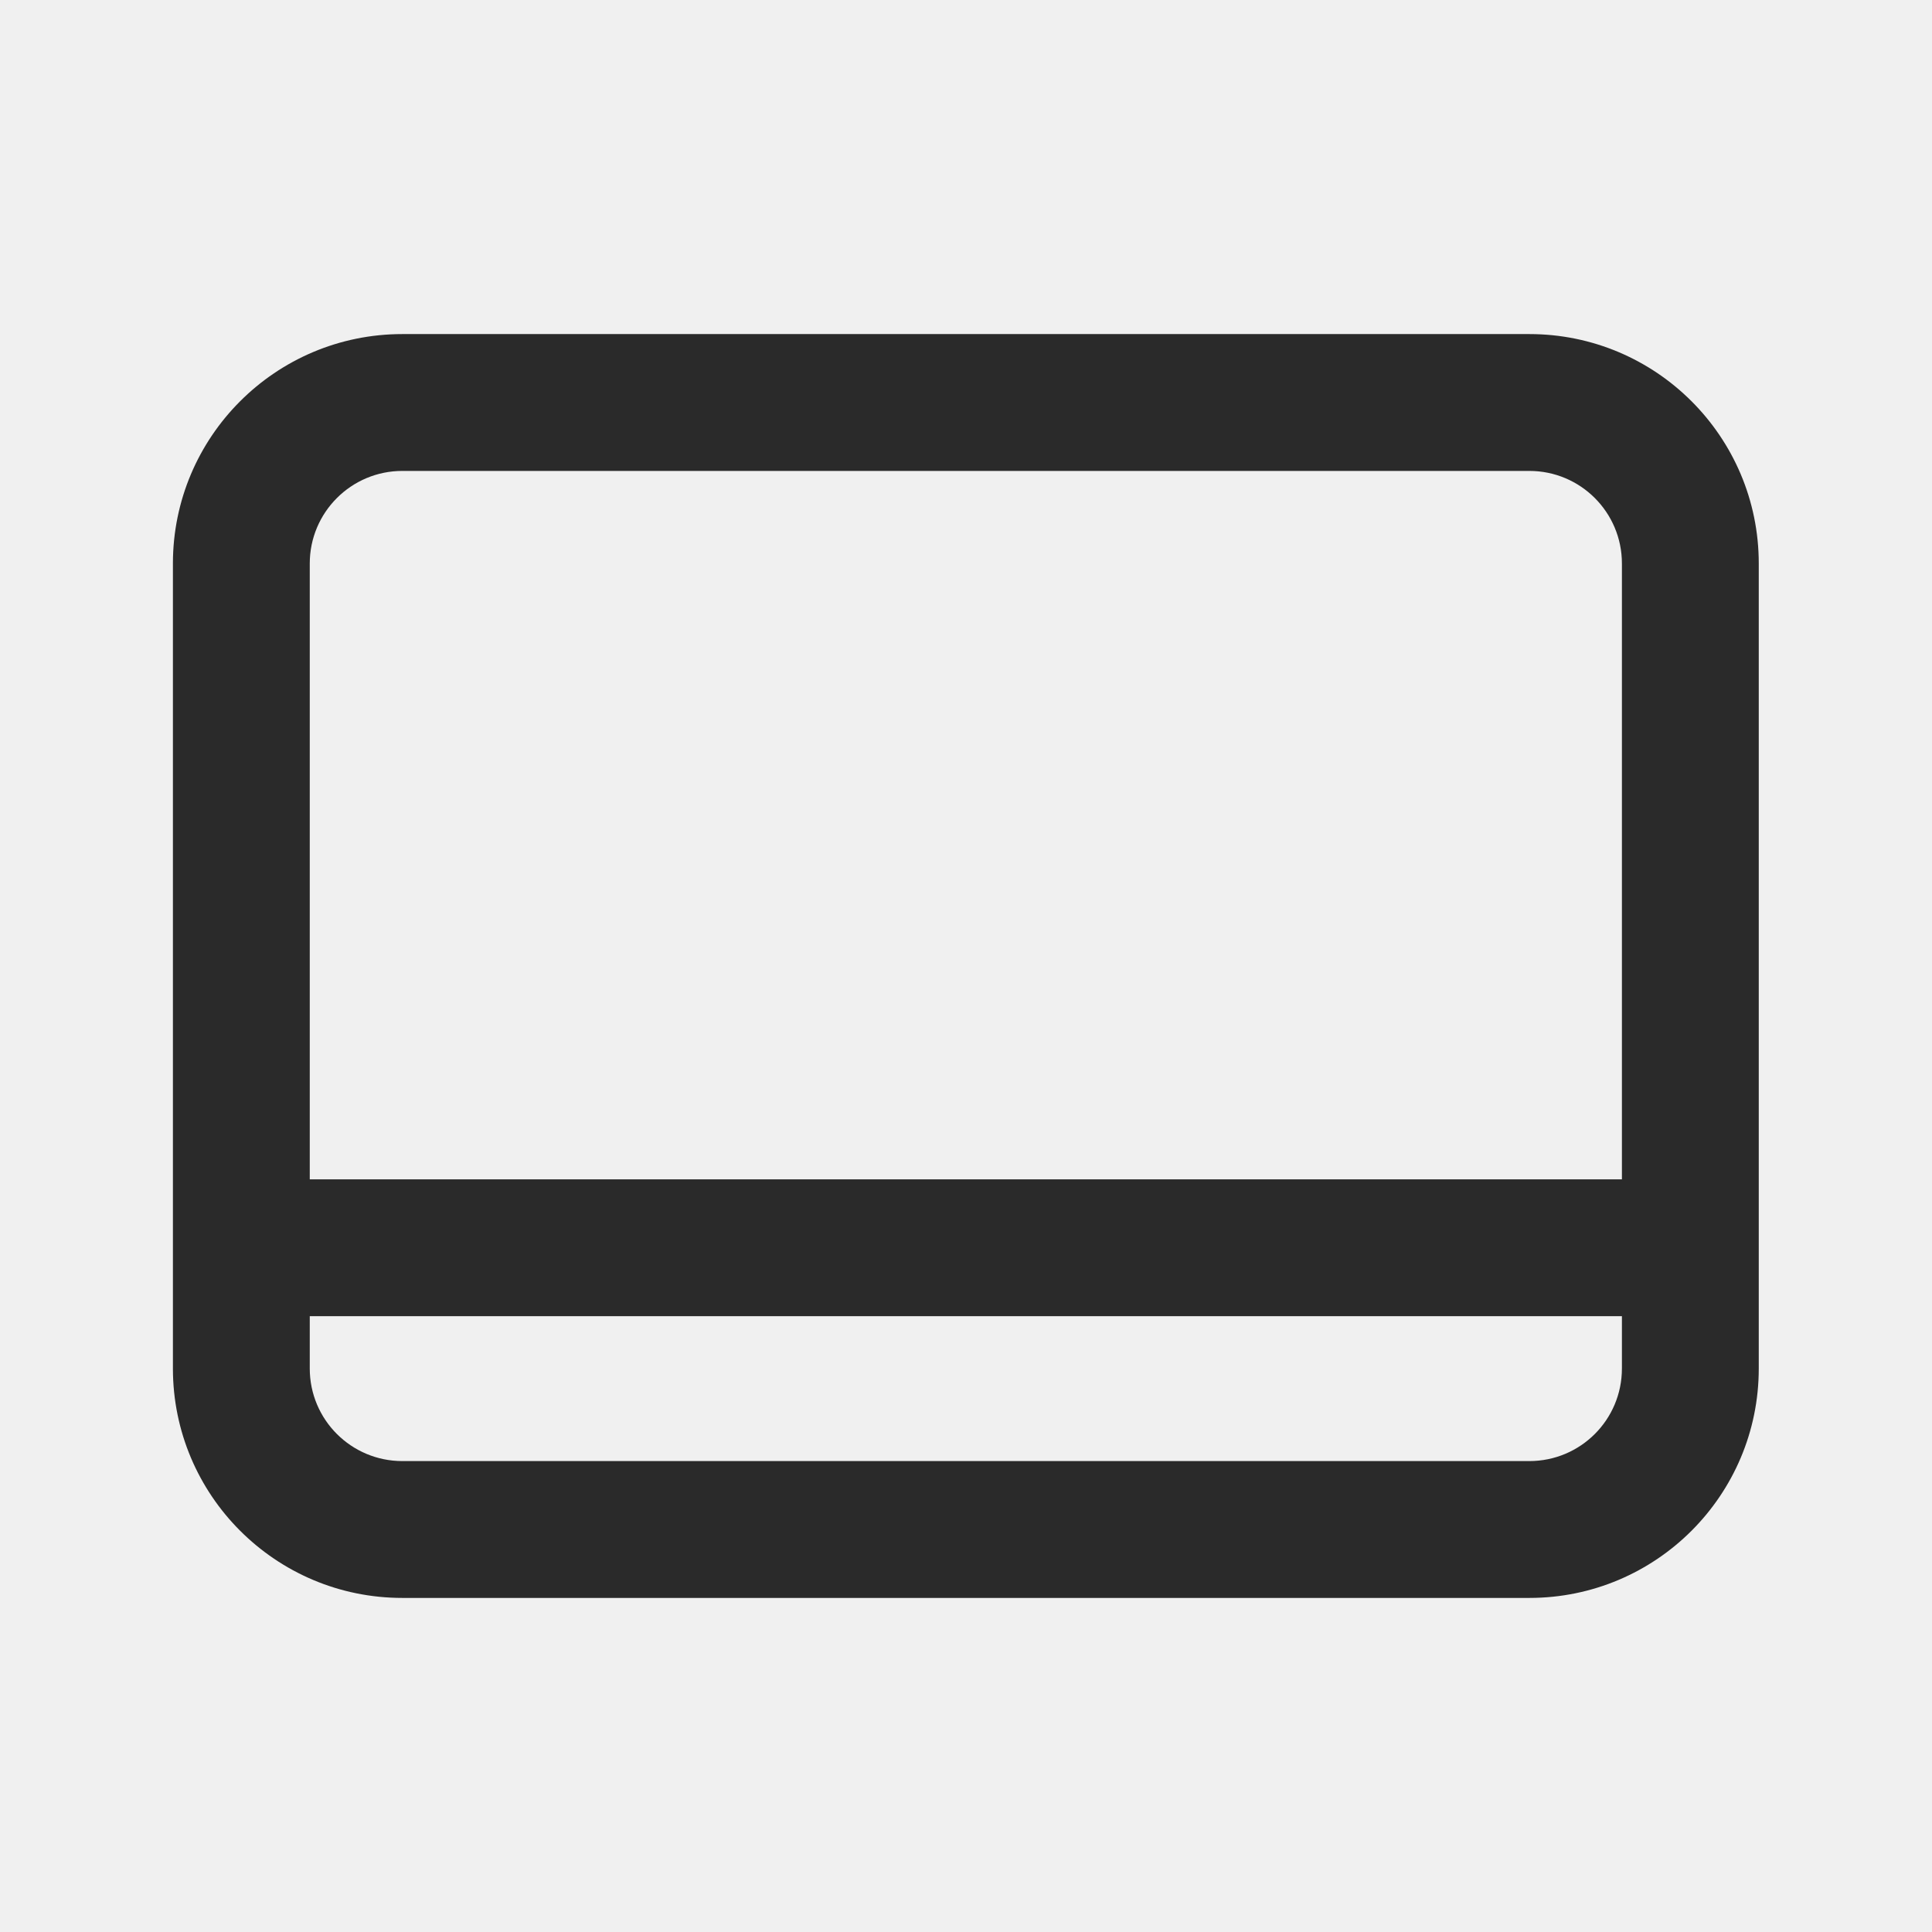
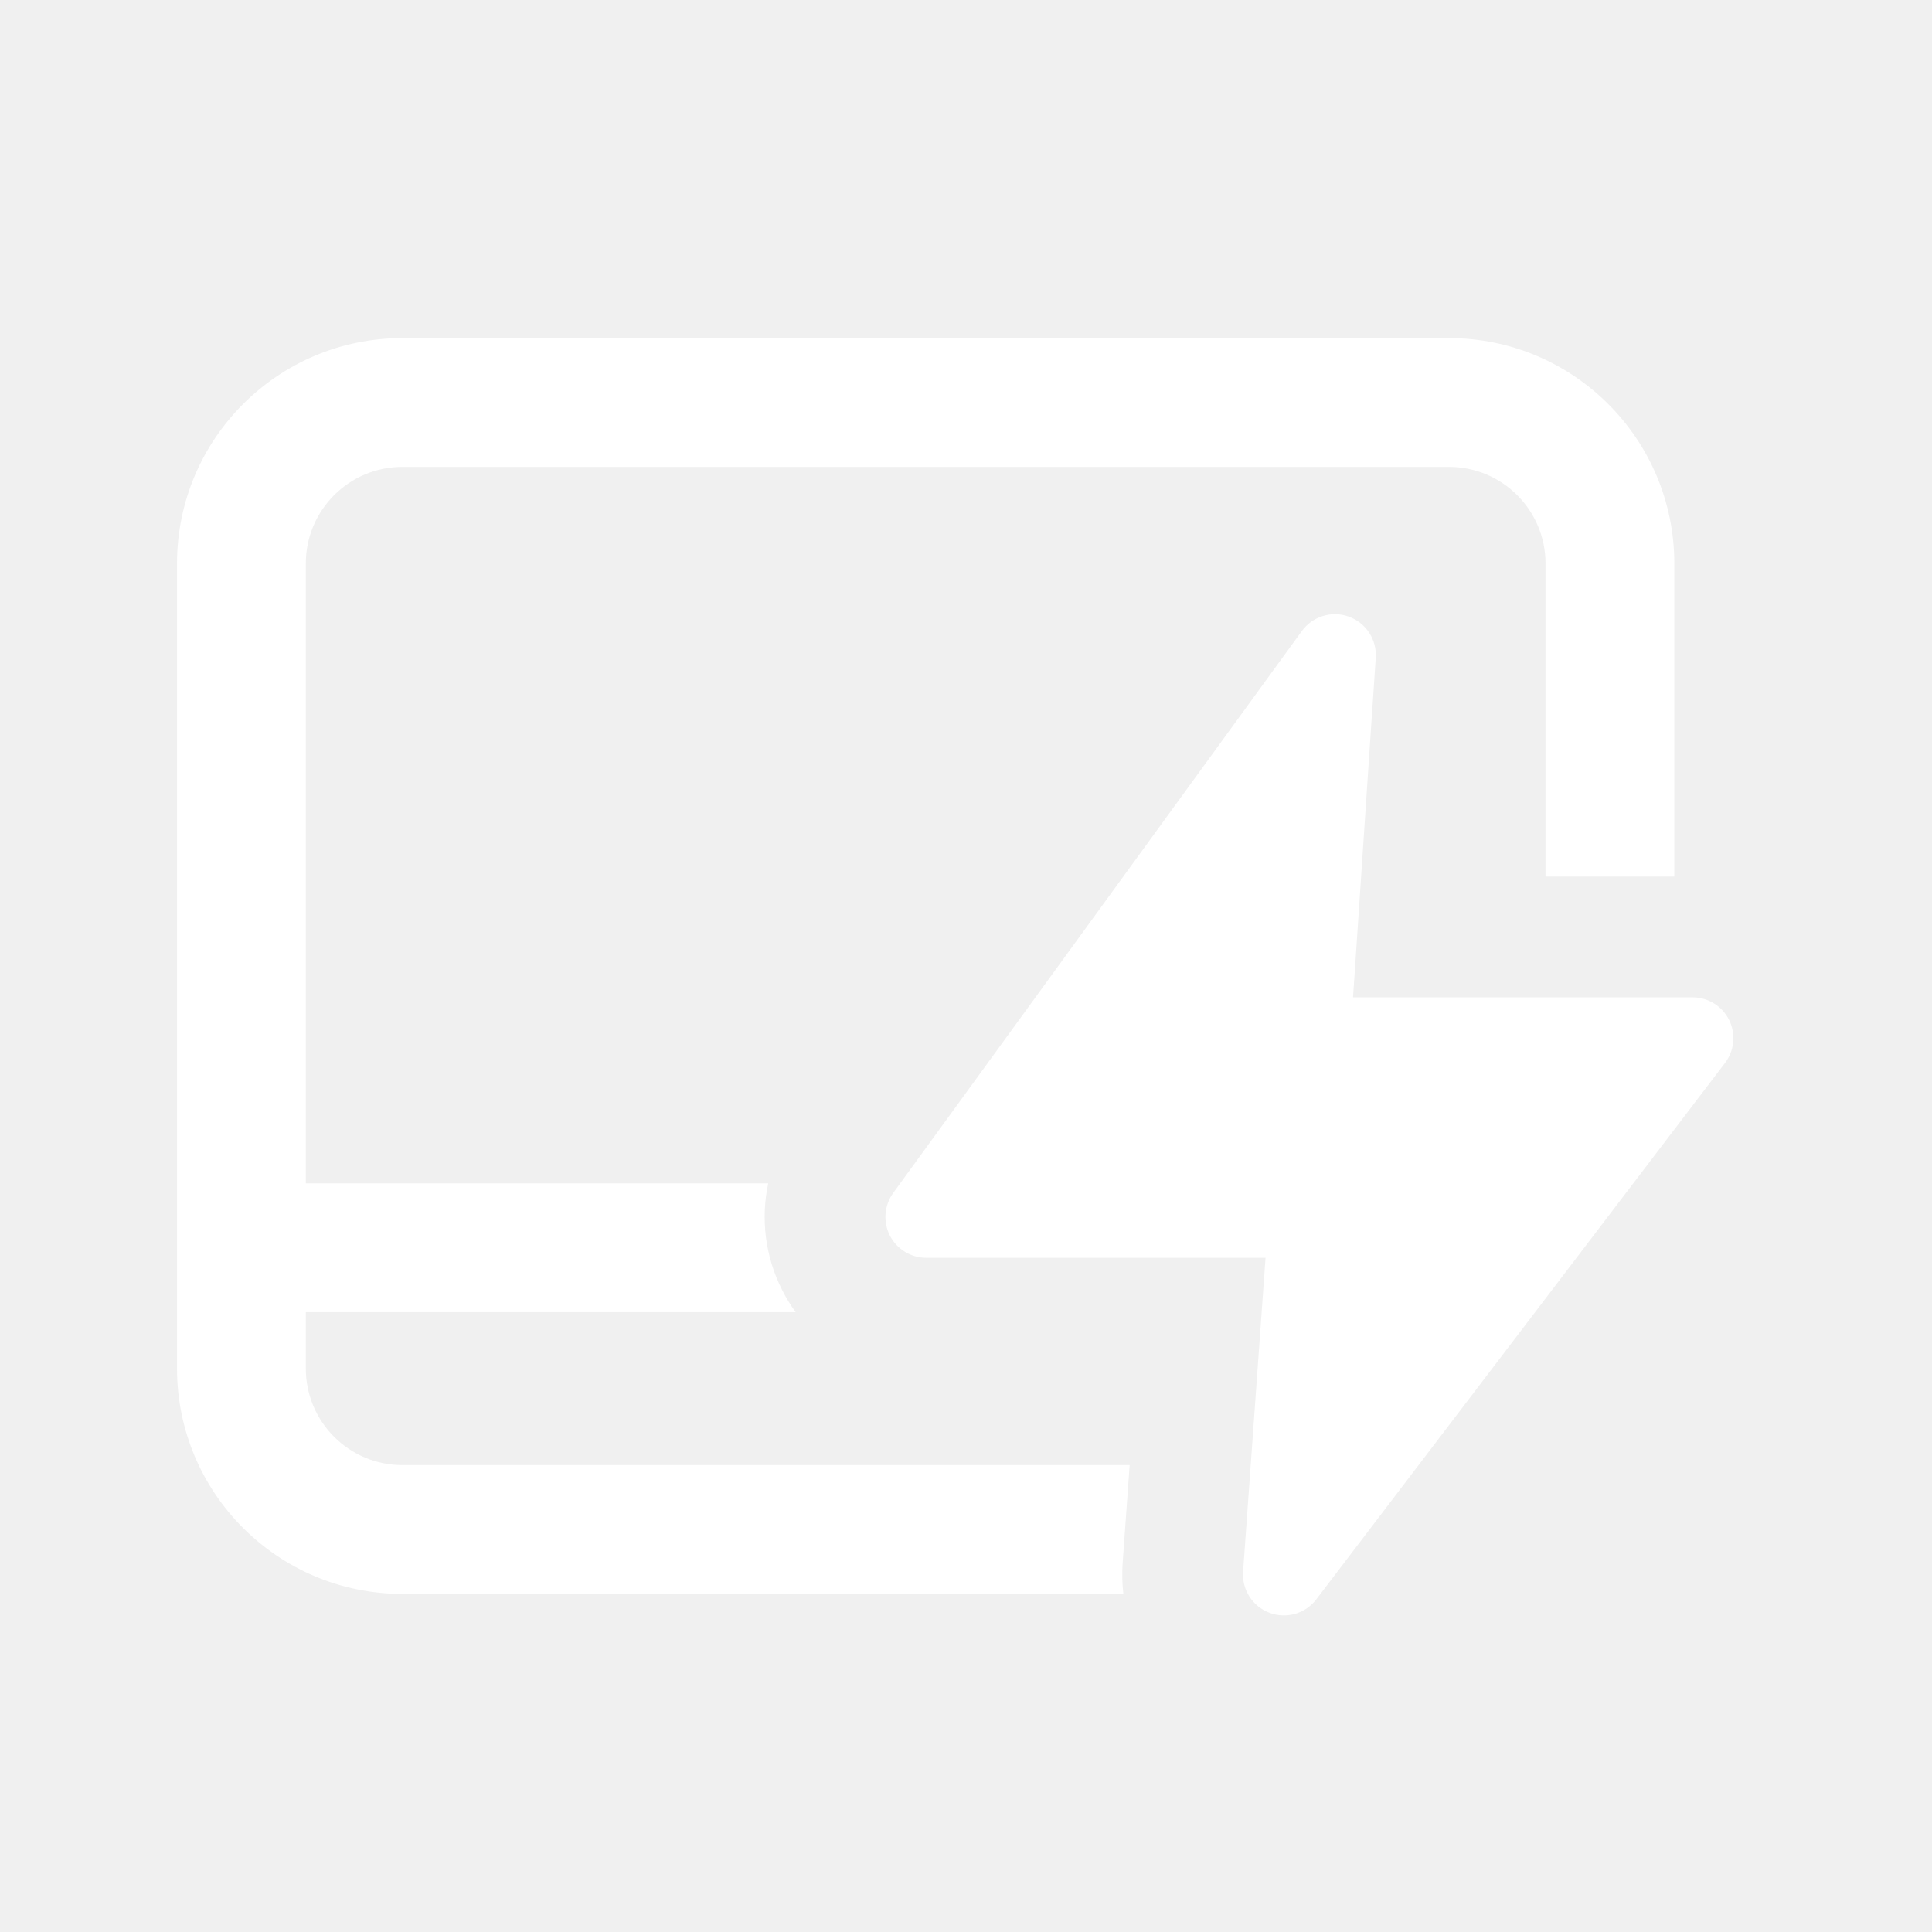
<svg xmlns="http://www.w3.org/2000/svg" width="24" height="24" viewBox="0 0 24 24" fill="none">
-   <path fill-rule="evenodd" clip-rule="evenodd" d="M4.998 4.15C3.424 4.15 2.148 5.426 2.148 7V17C2.148 18.574 3.424 19.85 4.998 19.85H18.998C20.572 19.85 21.848 18.574 21.848 17V7C21.848 5.426 20.572 4.15 18.998 4.15H4.998ZM3.848 7C3.848 6.365 4.363 5.85 4.998 5.85H18.998C19.634 5.85 20.148 6.365 20.148 7V14.65H3.848V7ZM3.848 16.35V17C3.848 17.636 4.363 18.15 4.998 18.15H18.998C19.634 18.15 20.148 17.636 20.148 17V16.35H3.848Z" fill="#2A2A2A" />
+   <path d="M17.09 8.171C17.105 7.946 16.969 7.737 16.756 7.66C16.543 7.583 16.305 7.656 16.172 7.839L11.096 14.819C10.984 14.973 10.968 15.178 11.054 15.348C11.141 15.518 11.316 15.625 11.507 15.625H15.721L15.442 19.523C15.426 19.747 15.559 19.955 15.769 20.034C15.979 20.114 16.216 20.046 16.352 19.867L21.429 13.204C21.546 13.051 21.565 12.844 21.48 12.671C21.394 12.498 21.218 12.389 21.025 12.389H16.808L17.09 8.171Z" fill="white" />
+   <path d="M2.199 7C2.199 5.454 3.453 4.2 4.999 4.2H17.999C19.546 4.2 20.799 5.454 20.799 7V10.889H19.199V7C19.199 6.337 18.662 5.8 17.999 5.8H4.999C4.336 5.8 3.799 6.337 3.799 7V14.7H9.543C9.449 15.142 9.505 15.611 9.718 16.029C9.766 16.124 9.822 16.215 9.884 16.3H3.799V17C3.799 17.663 4.336 18.2 4.999 18.2H14.033L13.946 19.416C13.937 19.546 13.94 19.675 13.955 19.8H4.999C3.453 19.8 2.199 18.547 2.199 17V7Z" fill="white" />
</svg>
